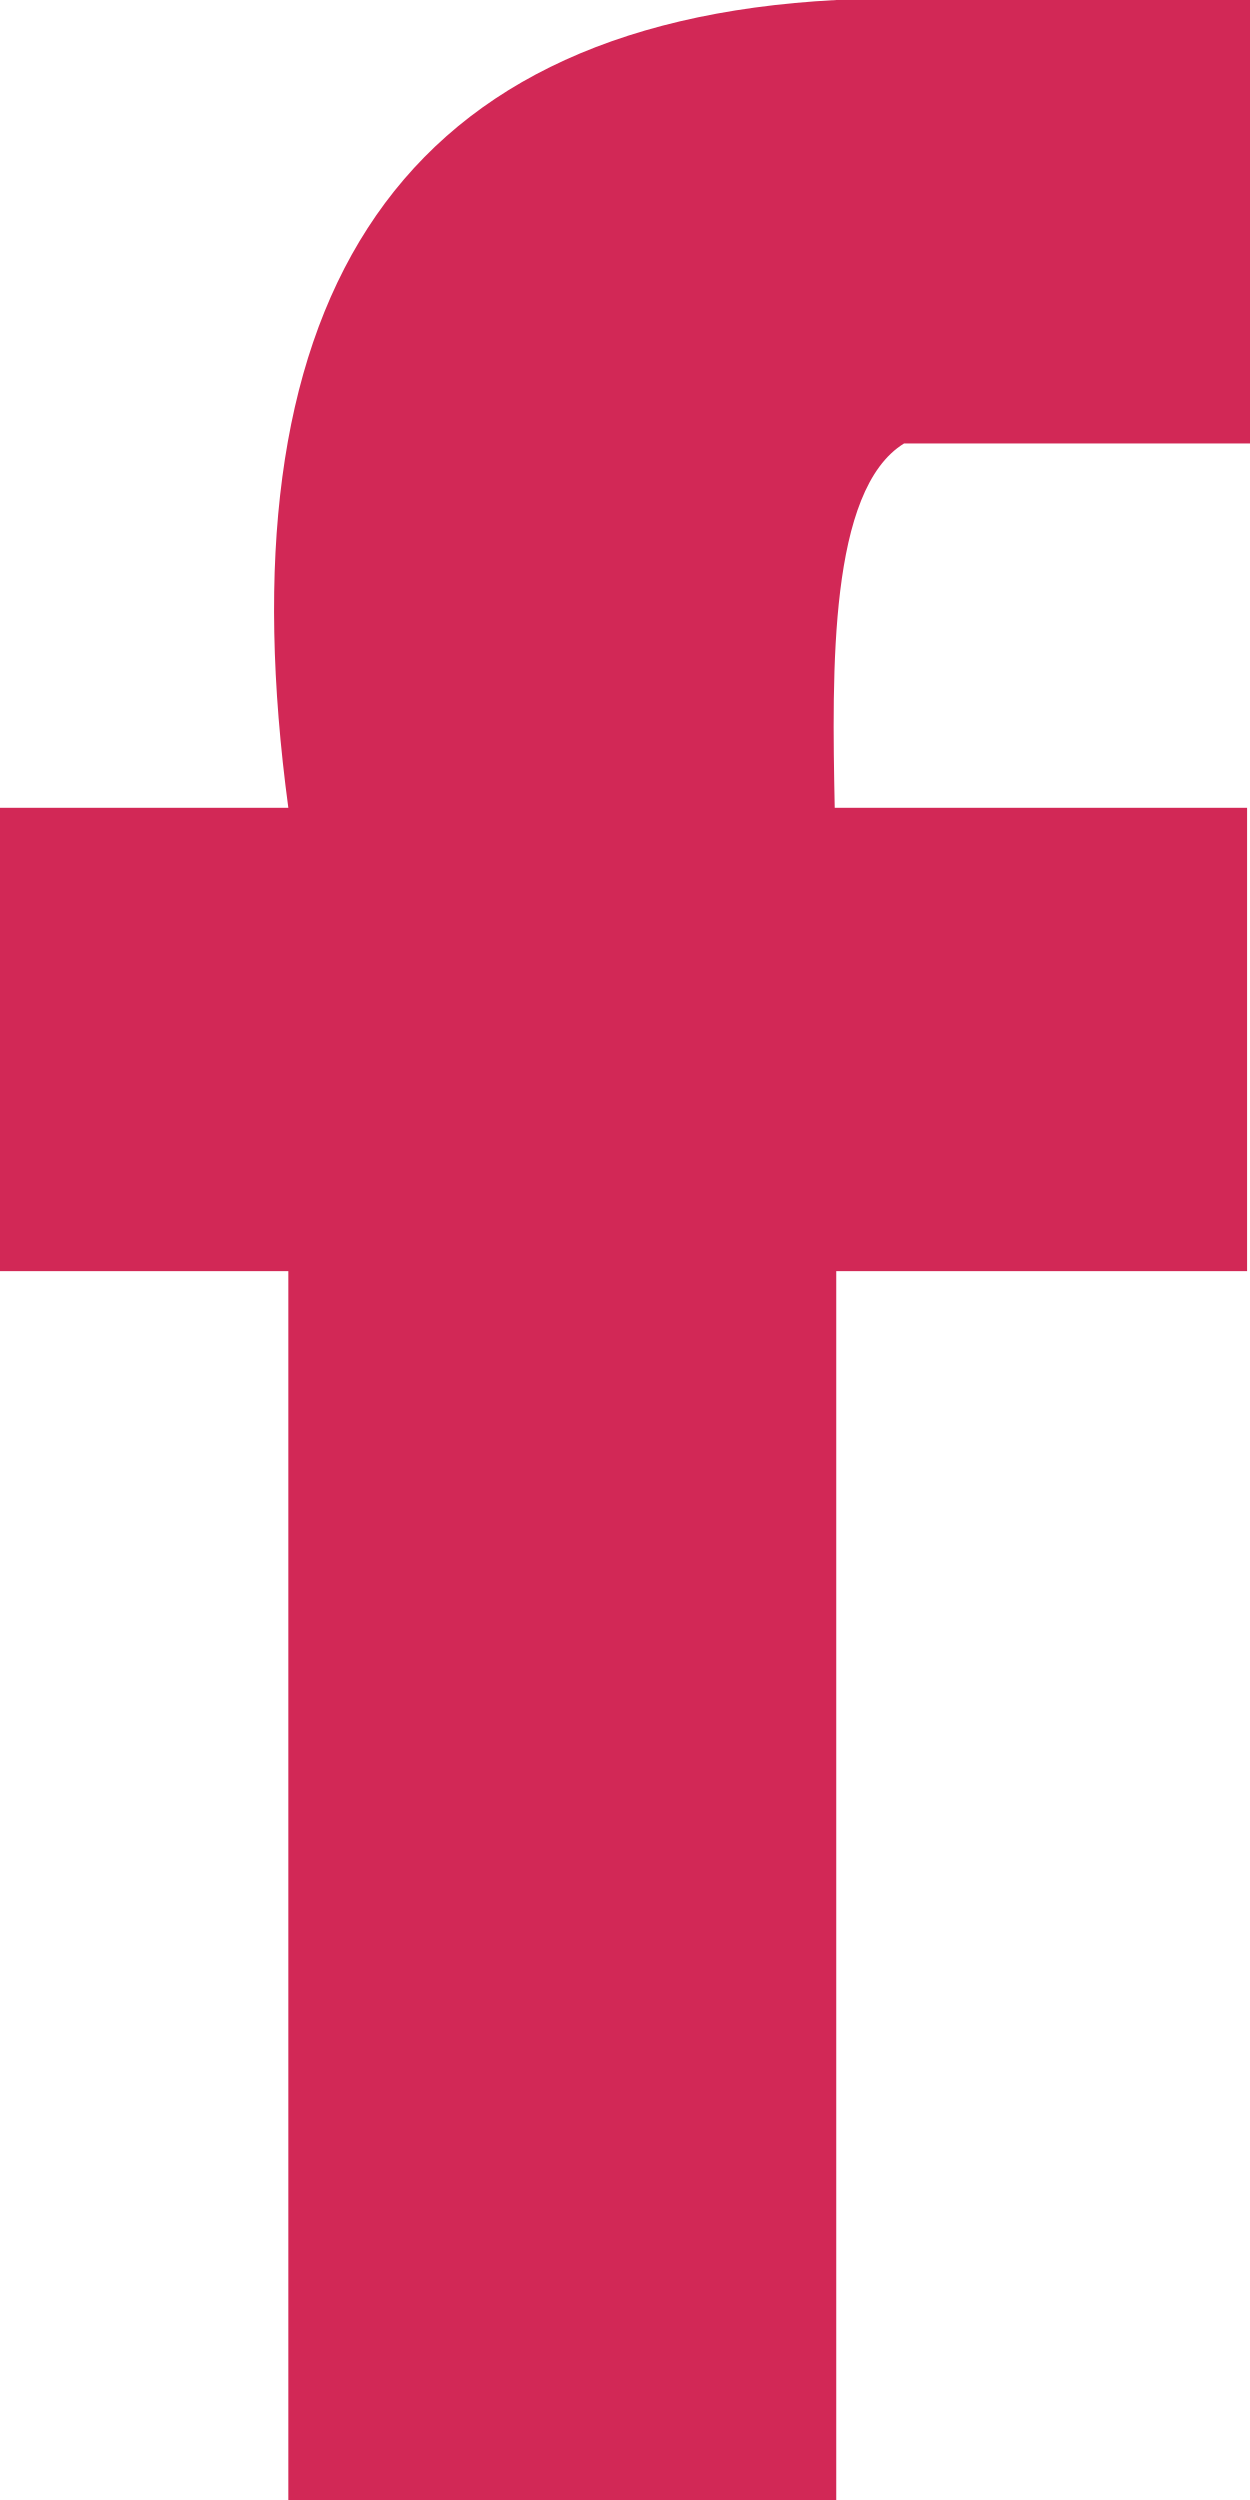
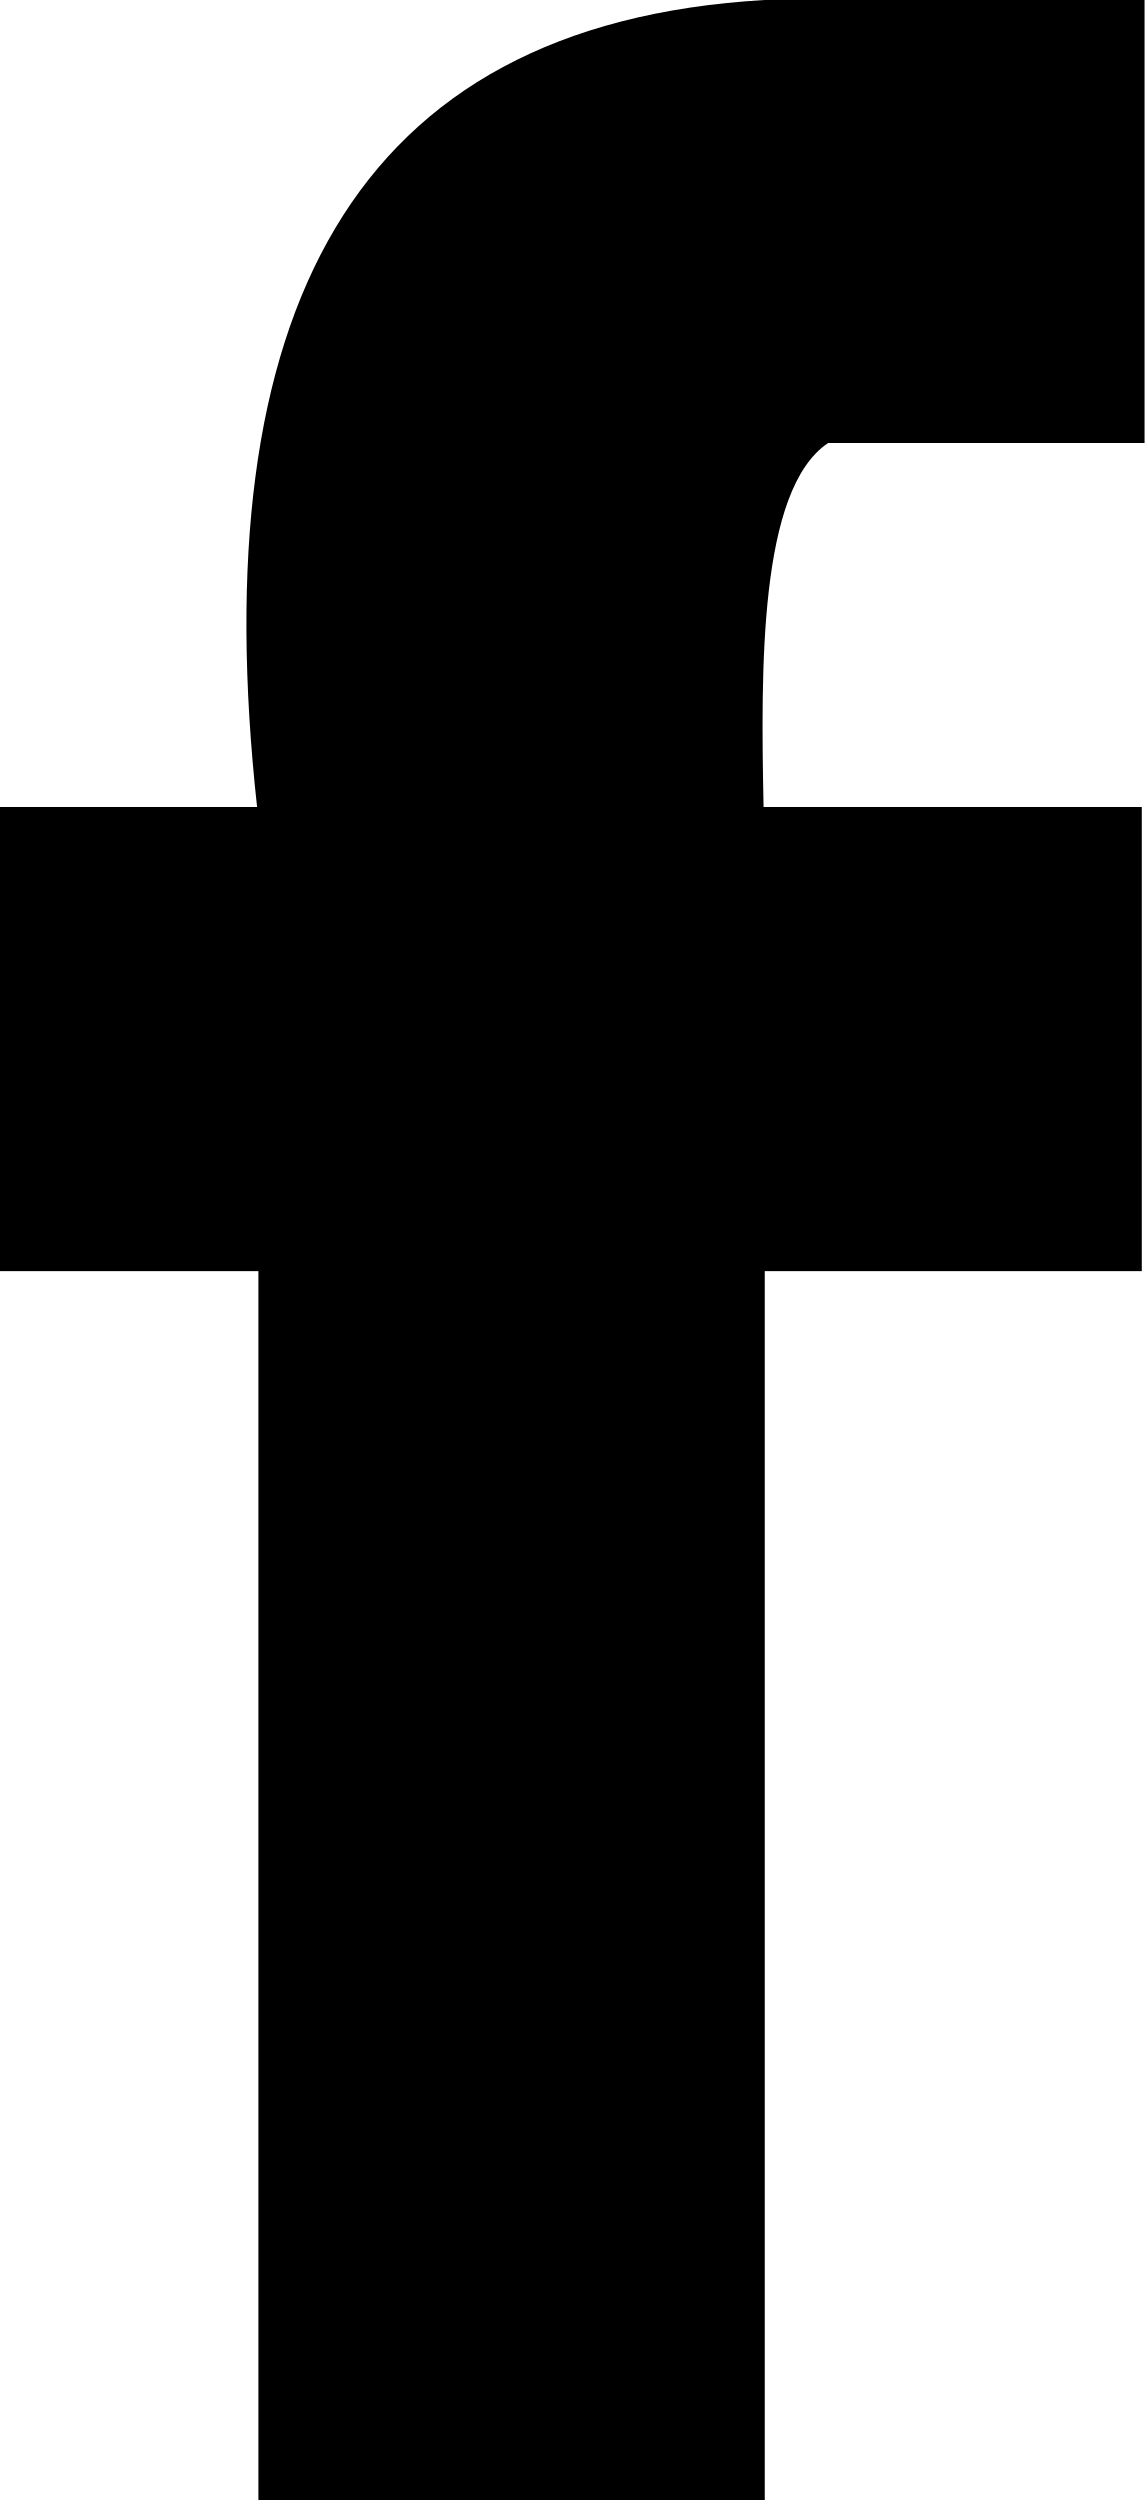
- <svg xmlns="http://www.w3.org/2000/svg" width="9" height="18" viewBox="0 0 9 18" fill="none">
-   <path d="M6.509 3.193H9V0H6.021C2.761 0.171 1.599 2.271 2.076 5.816H0V9.152H2.076V18H6.021V9.152H8.979V5.816H6.01C5.99 4.818 5.969 3.526 6.509 3.193Z" fill="#D22856" />
+ <svg xmlns="http://www.w3.org/2000/svg" version="1.0" id="Layer_1" x="0px" y="0px" width="8.673px" height="18.944px" viewBox="0 0 8.673 18.944" enable-background="new 0 0 8.673 18.944" xml:space="preserve">
+   <path d="M6.275,3.357c0.799,0,1.599,0,2.398,0c0-1.119,0-2.238,0-3.357c-0.959,0-1.92,0-2.878,0C2.656,0.181,1.54,2.387,1.948,6.115 H0v3.517h1.958c0,3.104,0,6.208,0,9.312c1.279,0,2.558,0,3.837,0c0-3.104,0-6.208,0-9.312h2.857V6.115H5.786 C5.765,5.07,5.75,3.709,6.275,3.357z" />
</svg>
